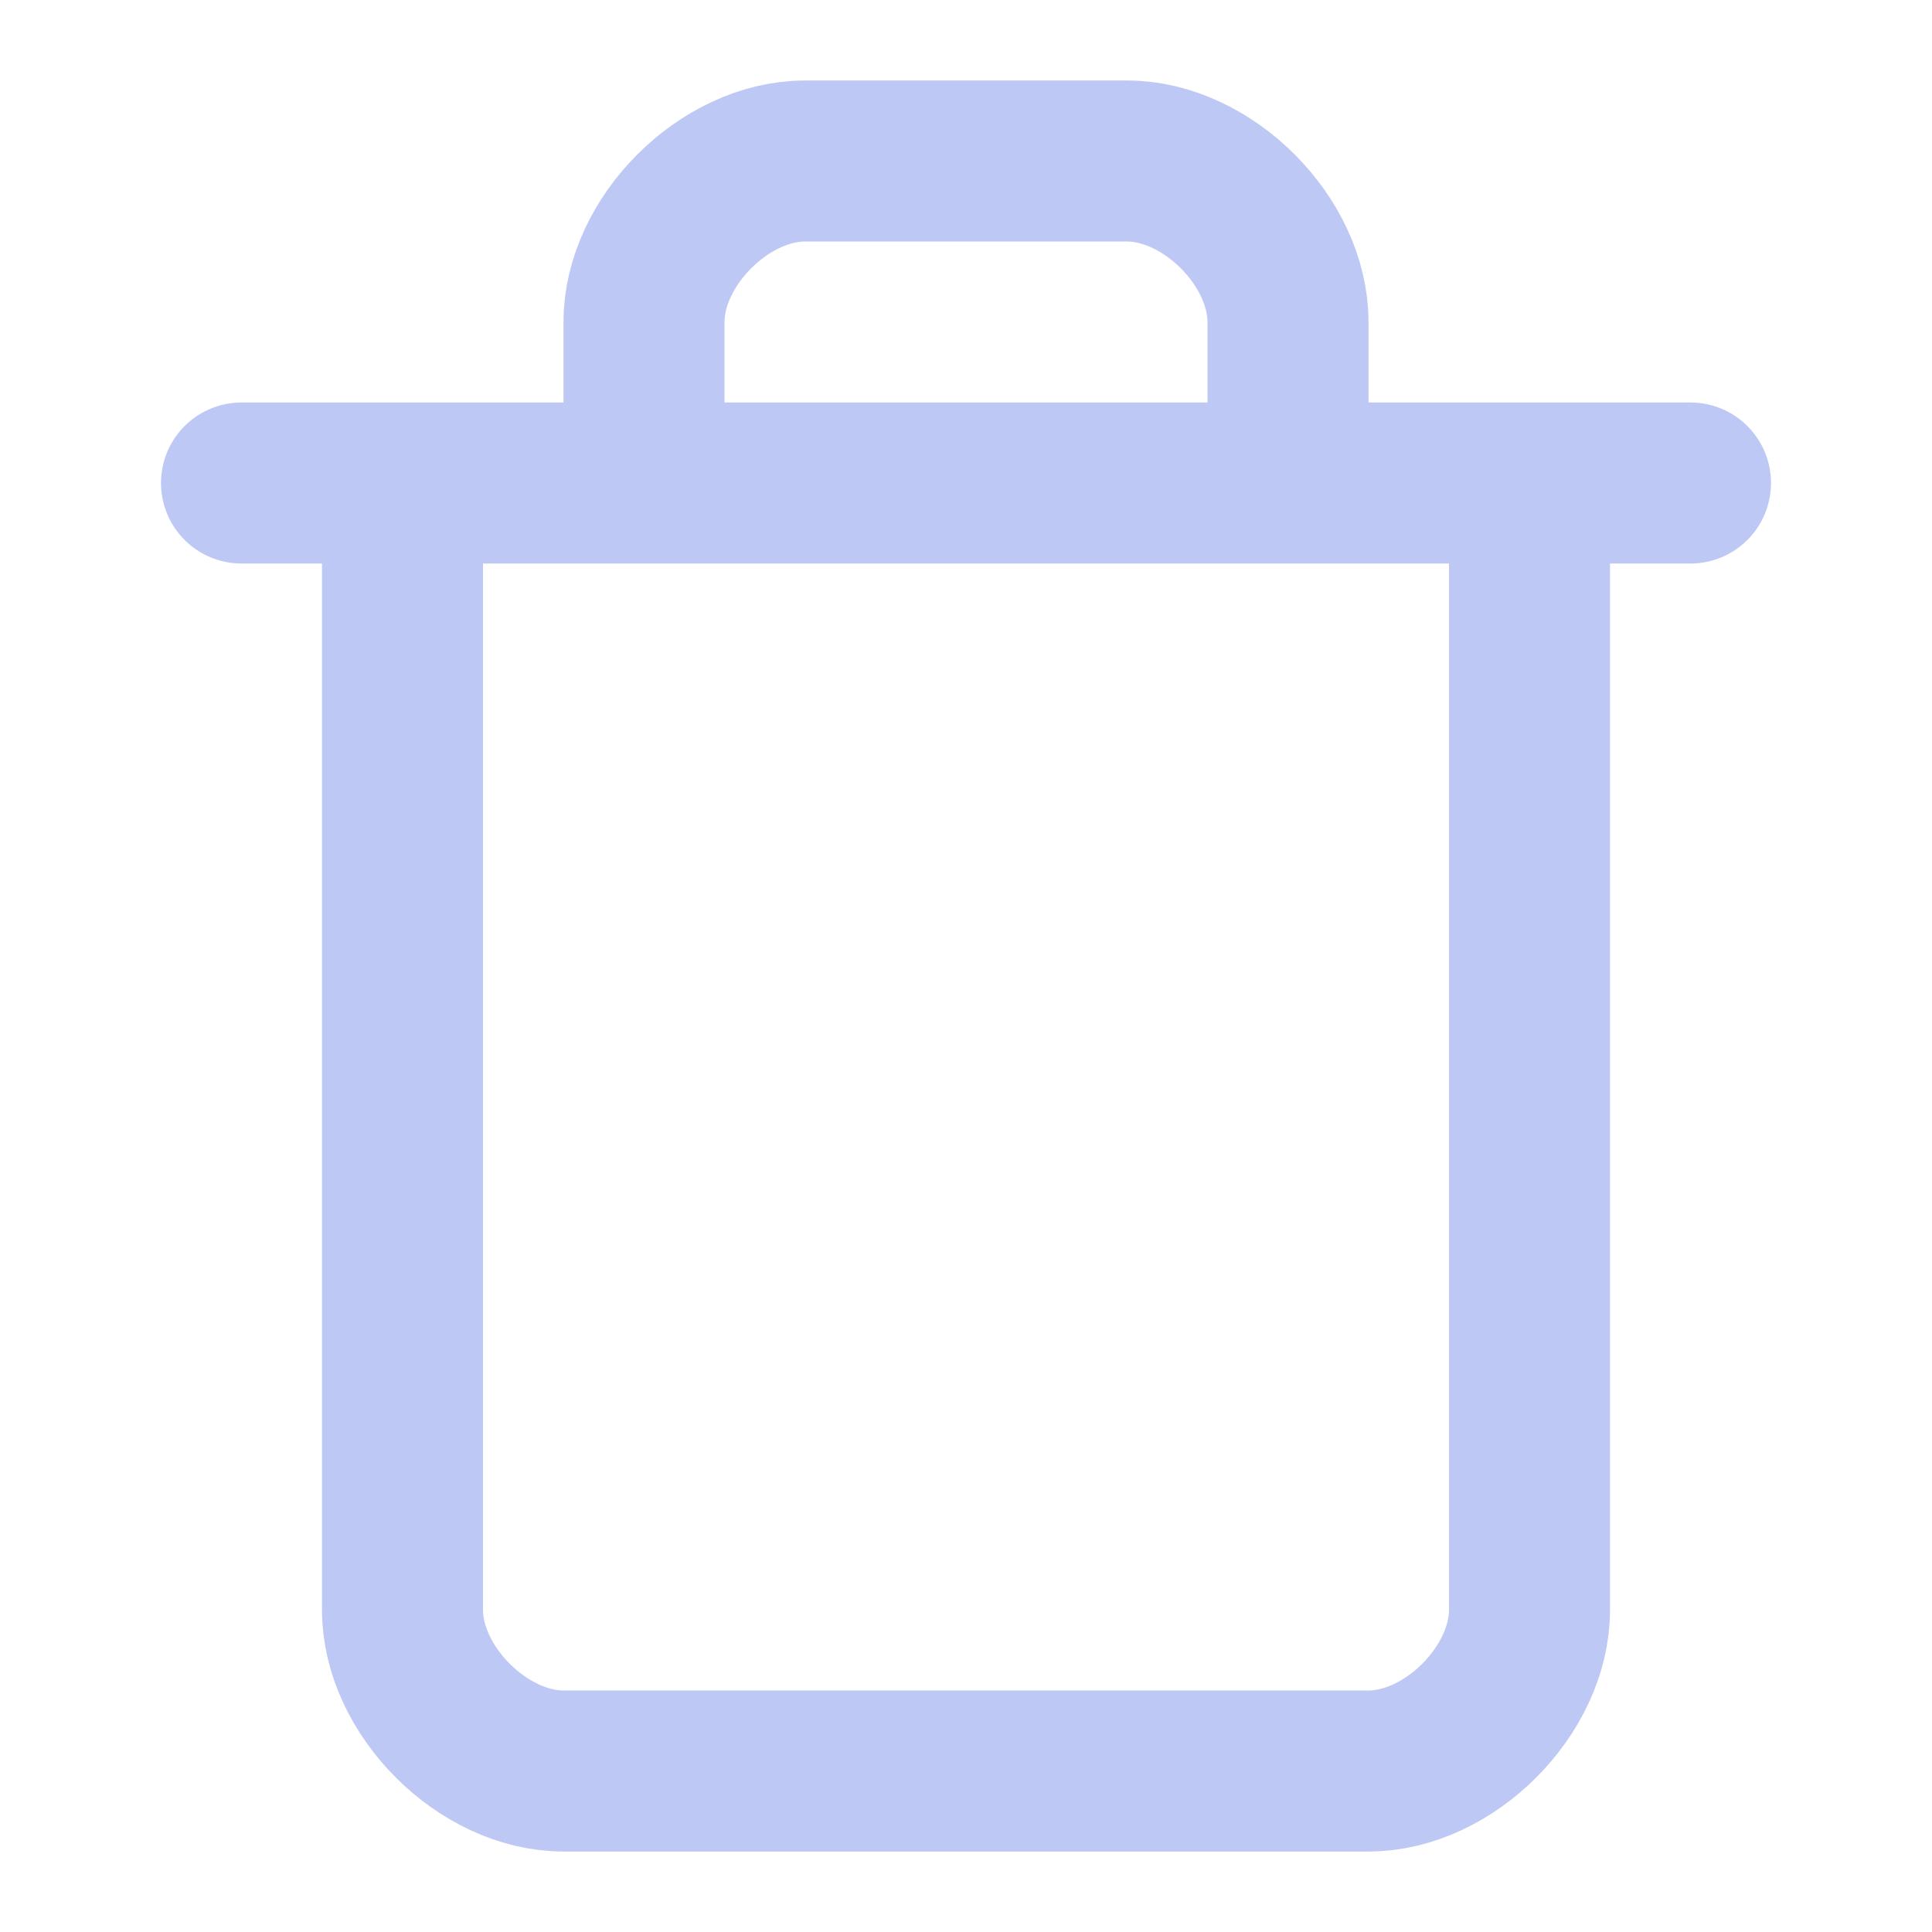
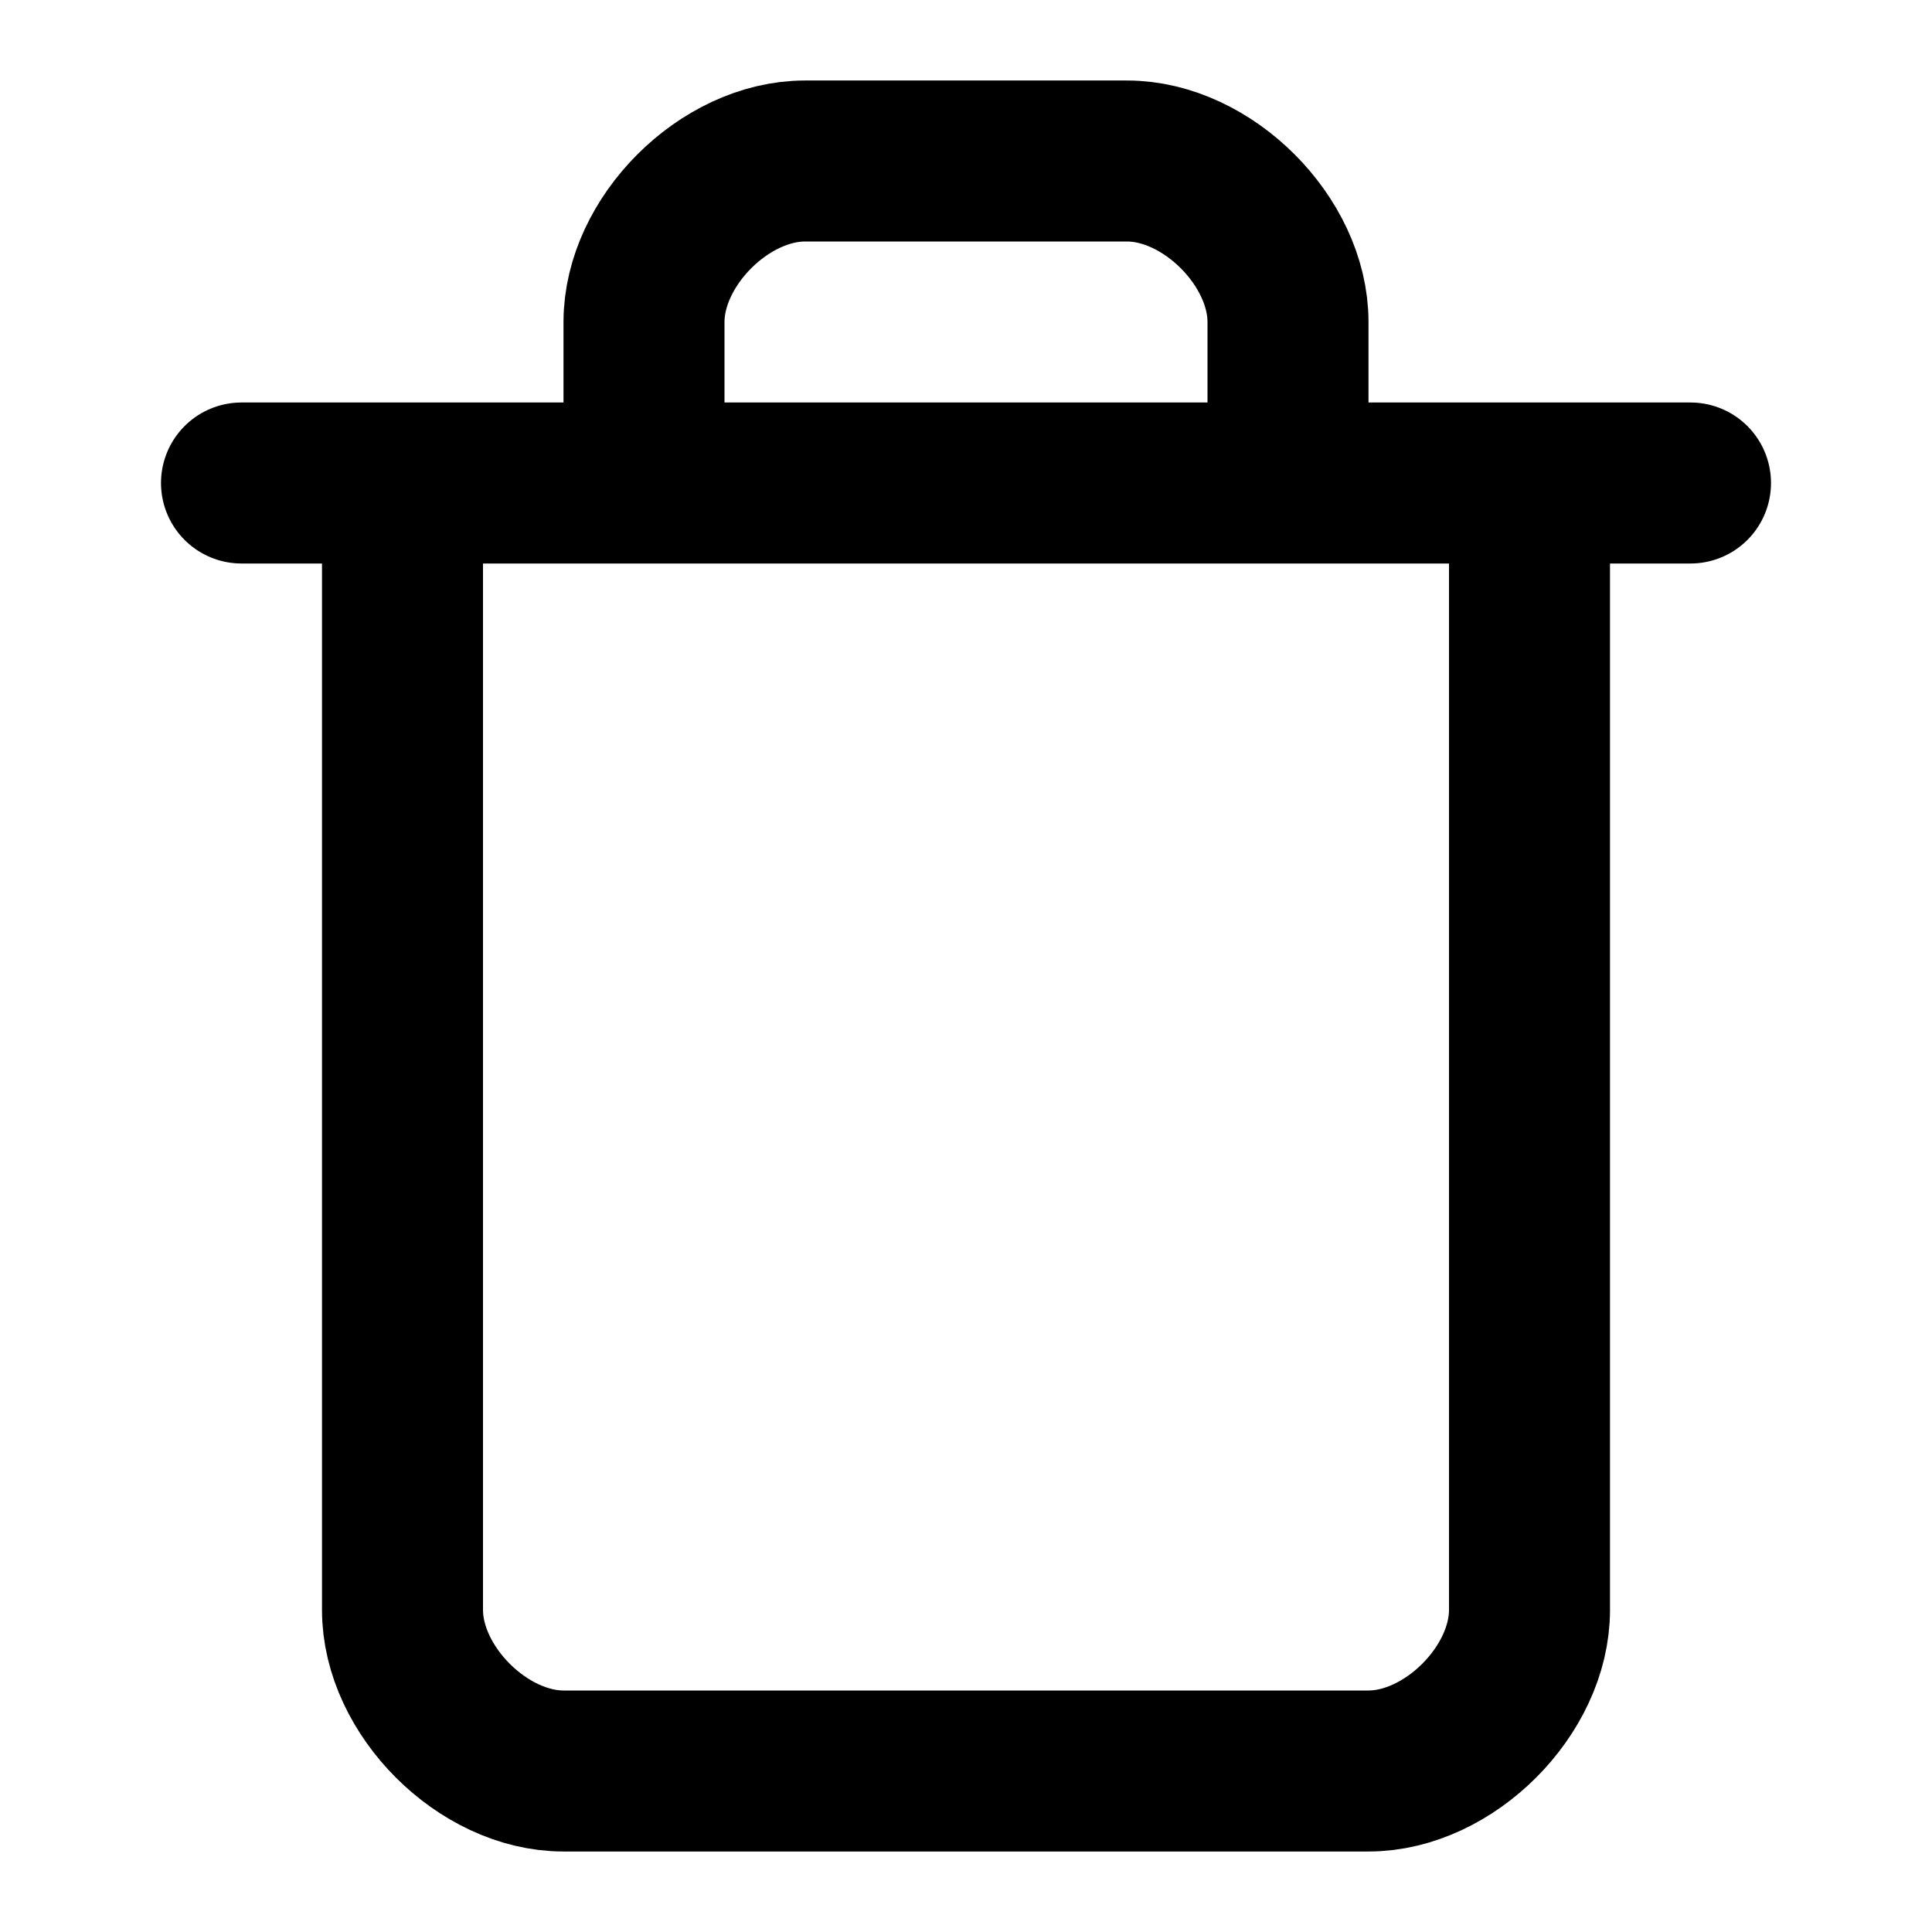
<svg xmlns="http://www.w3.org/2000/svg" width="24" height="24" viewBox="0 0 24 24" fill="none">
-   <path d="M3 6H21M19 6V20C19 21 18 22 17 22H7C6 22 5 21 5 20V6M8 6V4C8 3 9 2 10 2H14C15 2 16 3 16 4V6" stroke="#BEC8F5" stroke-width="2" stroke-linecap="round" stroke-linejoin="round" />
+   <path d="M3 6H21M19 6V20C19 21 18 22 17 22H7C6 22 5 21 5 20V6M8 6V4C8 3 9 2 10 2H14C15 2 16 3 16 4V6" stroke="currentColor" stroke-width="2" stroke-linecap="round" stroke-linejoin="round" />
</svg>
